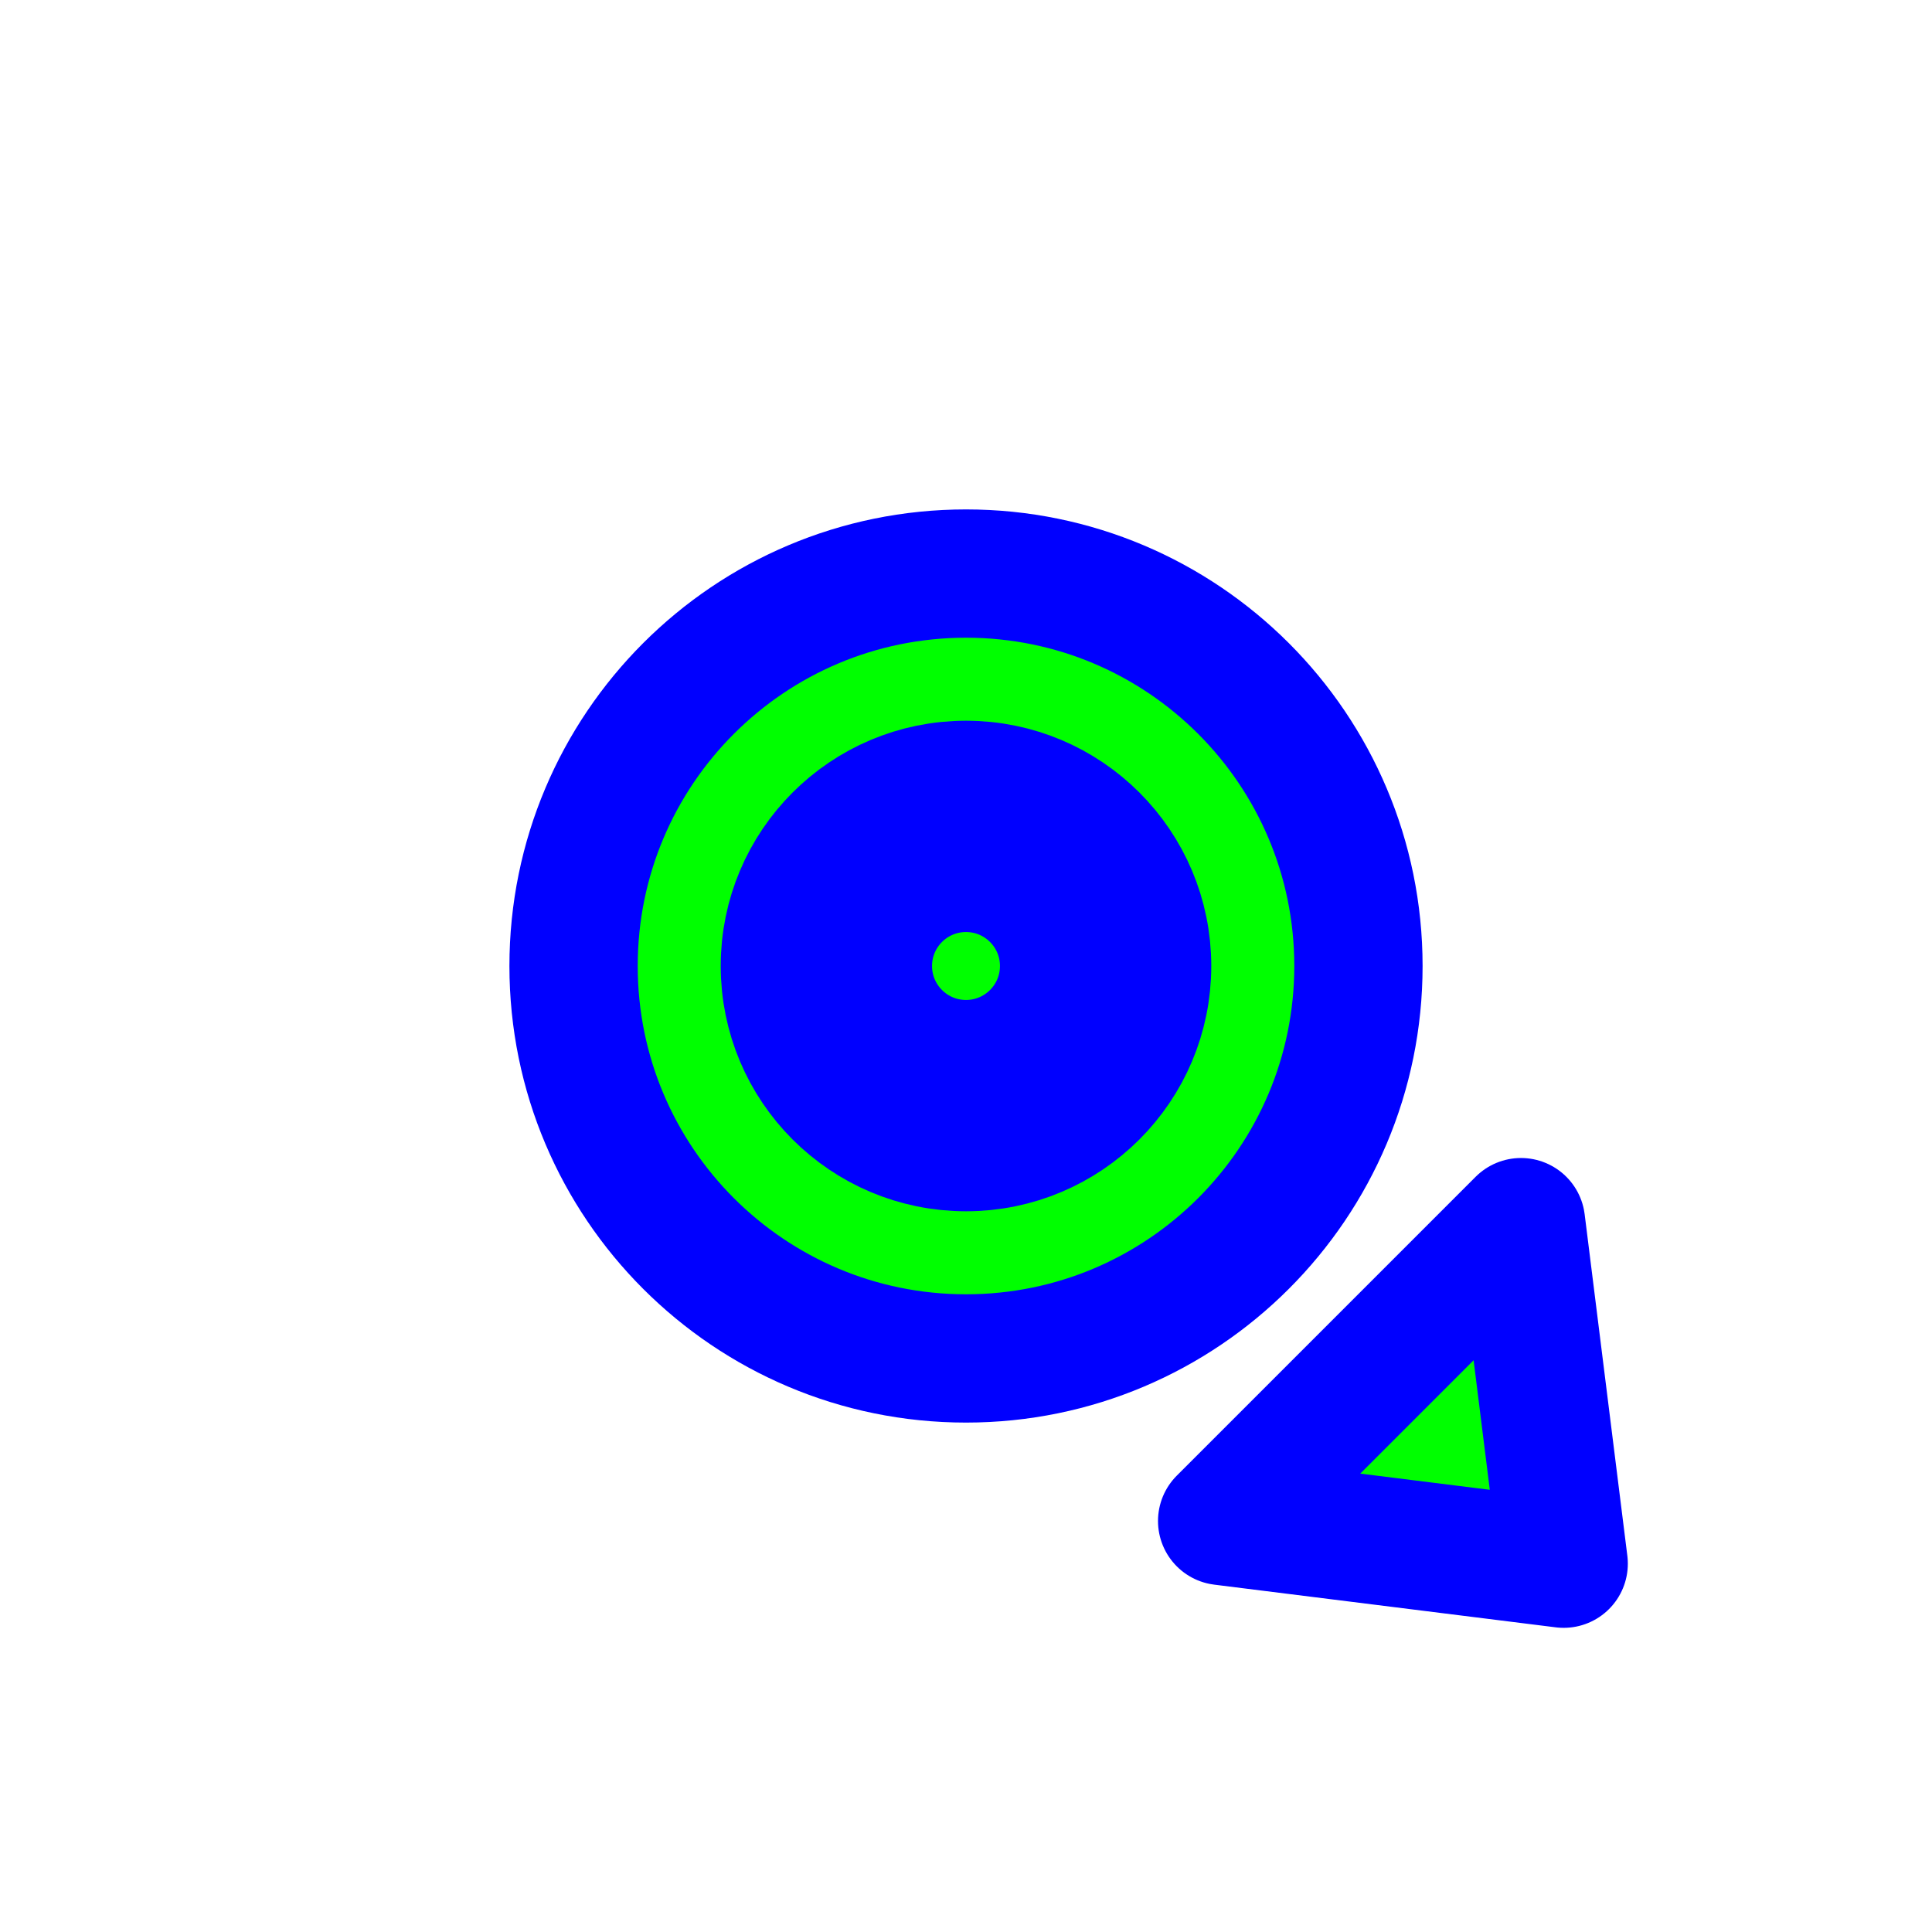
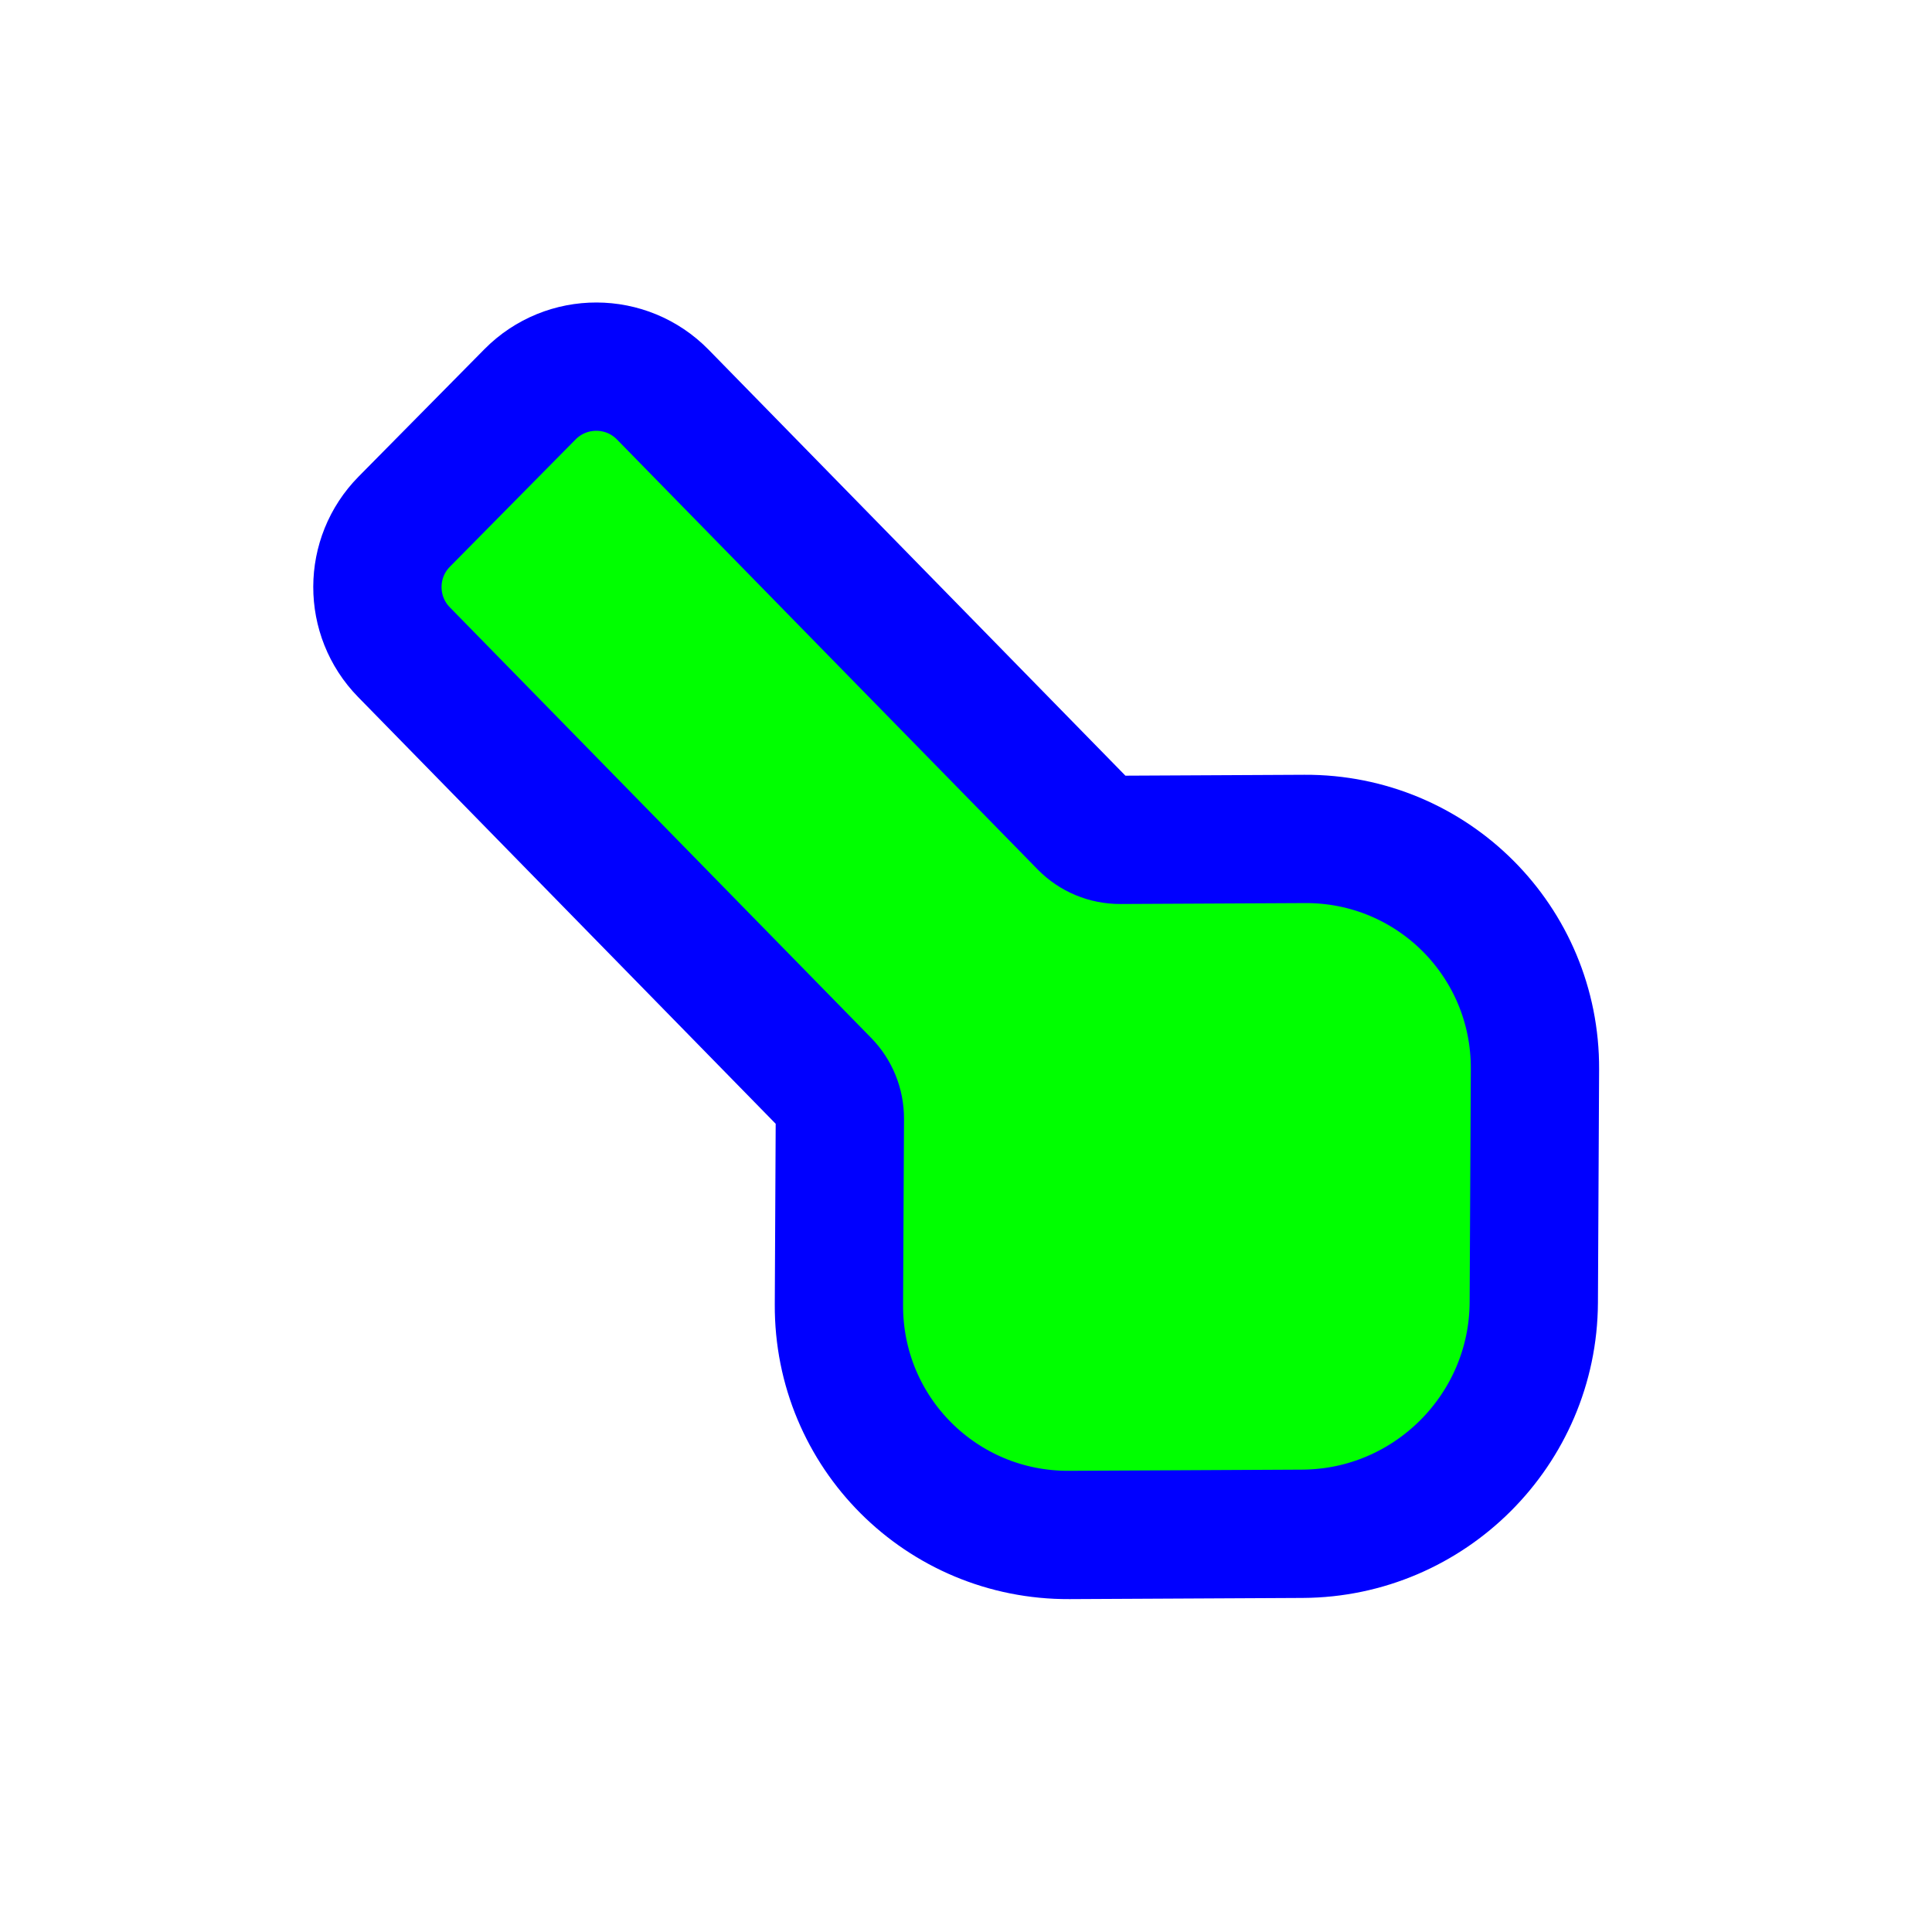
<svg xmlns="http://www.w3.org/2000/svg" width="256" height="256" viewBox="0 0 256 256" fill="none">
-   <path fill-rule="evenodd" d="M128 76a52 52 0 1 0 0.001 0zM128 104a24 24 0 1 1-0.001 0z" fill="#00FF00" stroke="#0000FF" stroke-width="17" stroke-linejoin="round" />
-   <circle cx="128" cy="128" r="13" fill="#00FF00" stroke="#0000FF" stroke-width="17" stroke-linejoin="round" />
-   <path d="M128 16L156 52H100Z" fill="#00FF00" stroke="#0000FF" stroke-width="17" stroke-linejoin="round" transform="rotate(135 128 128)" />
+   <g transform="rotate(135 128 128)">
+     <path d="M103.739 130.238L102.873 209.94C102.798 216.837 108.391 222.456 115.288 222.414L138.993 222.268C145.726 222.227 151.183 216.795 151.256 210.062L152.123 130.229C152.142 128.468 152.857 126.768 154.141 125.497L171.64 108.172C183.667 96.267 183.667 76.928 171.64 65.022L149.672 43.274C137.693 31.415 118.307 31.415 106.328 43.274L84.36 65.022C72.333 76.928 72.333 96.267 84.36 108.172L101.721 125.36C103.042 126.667 103.758 128.427 103.739 130.238Z" fill="#00FF00" stroke="#0000FF" stroke-width="17" />
+   </g>
</svg>
